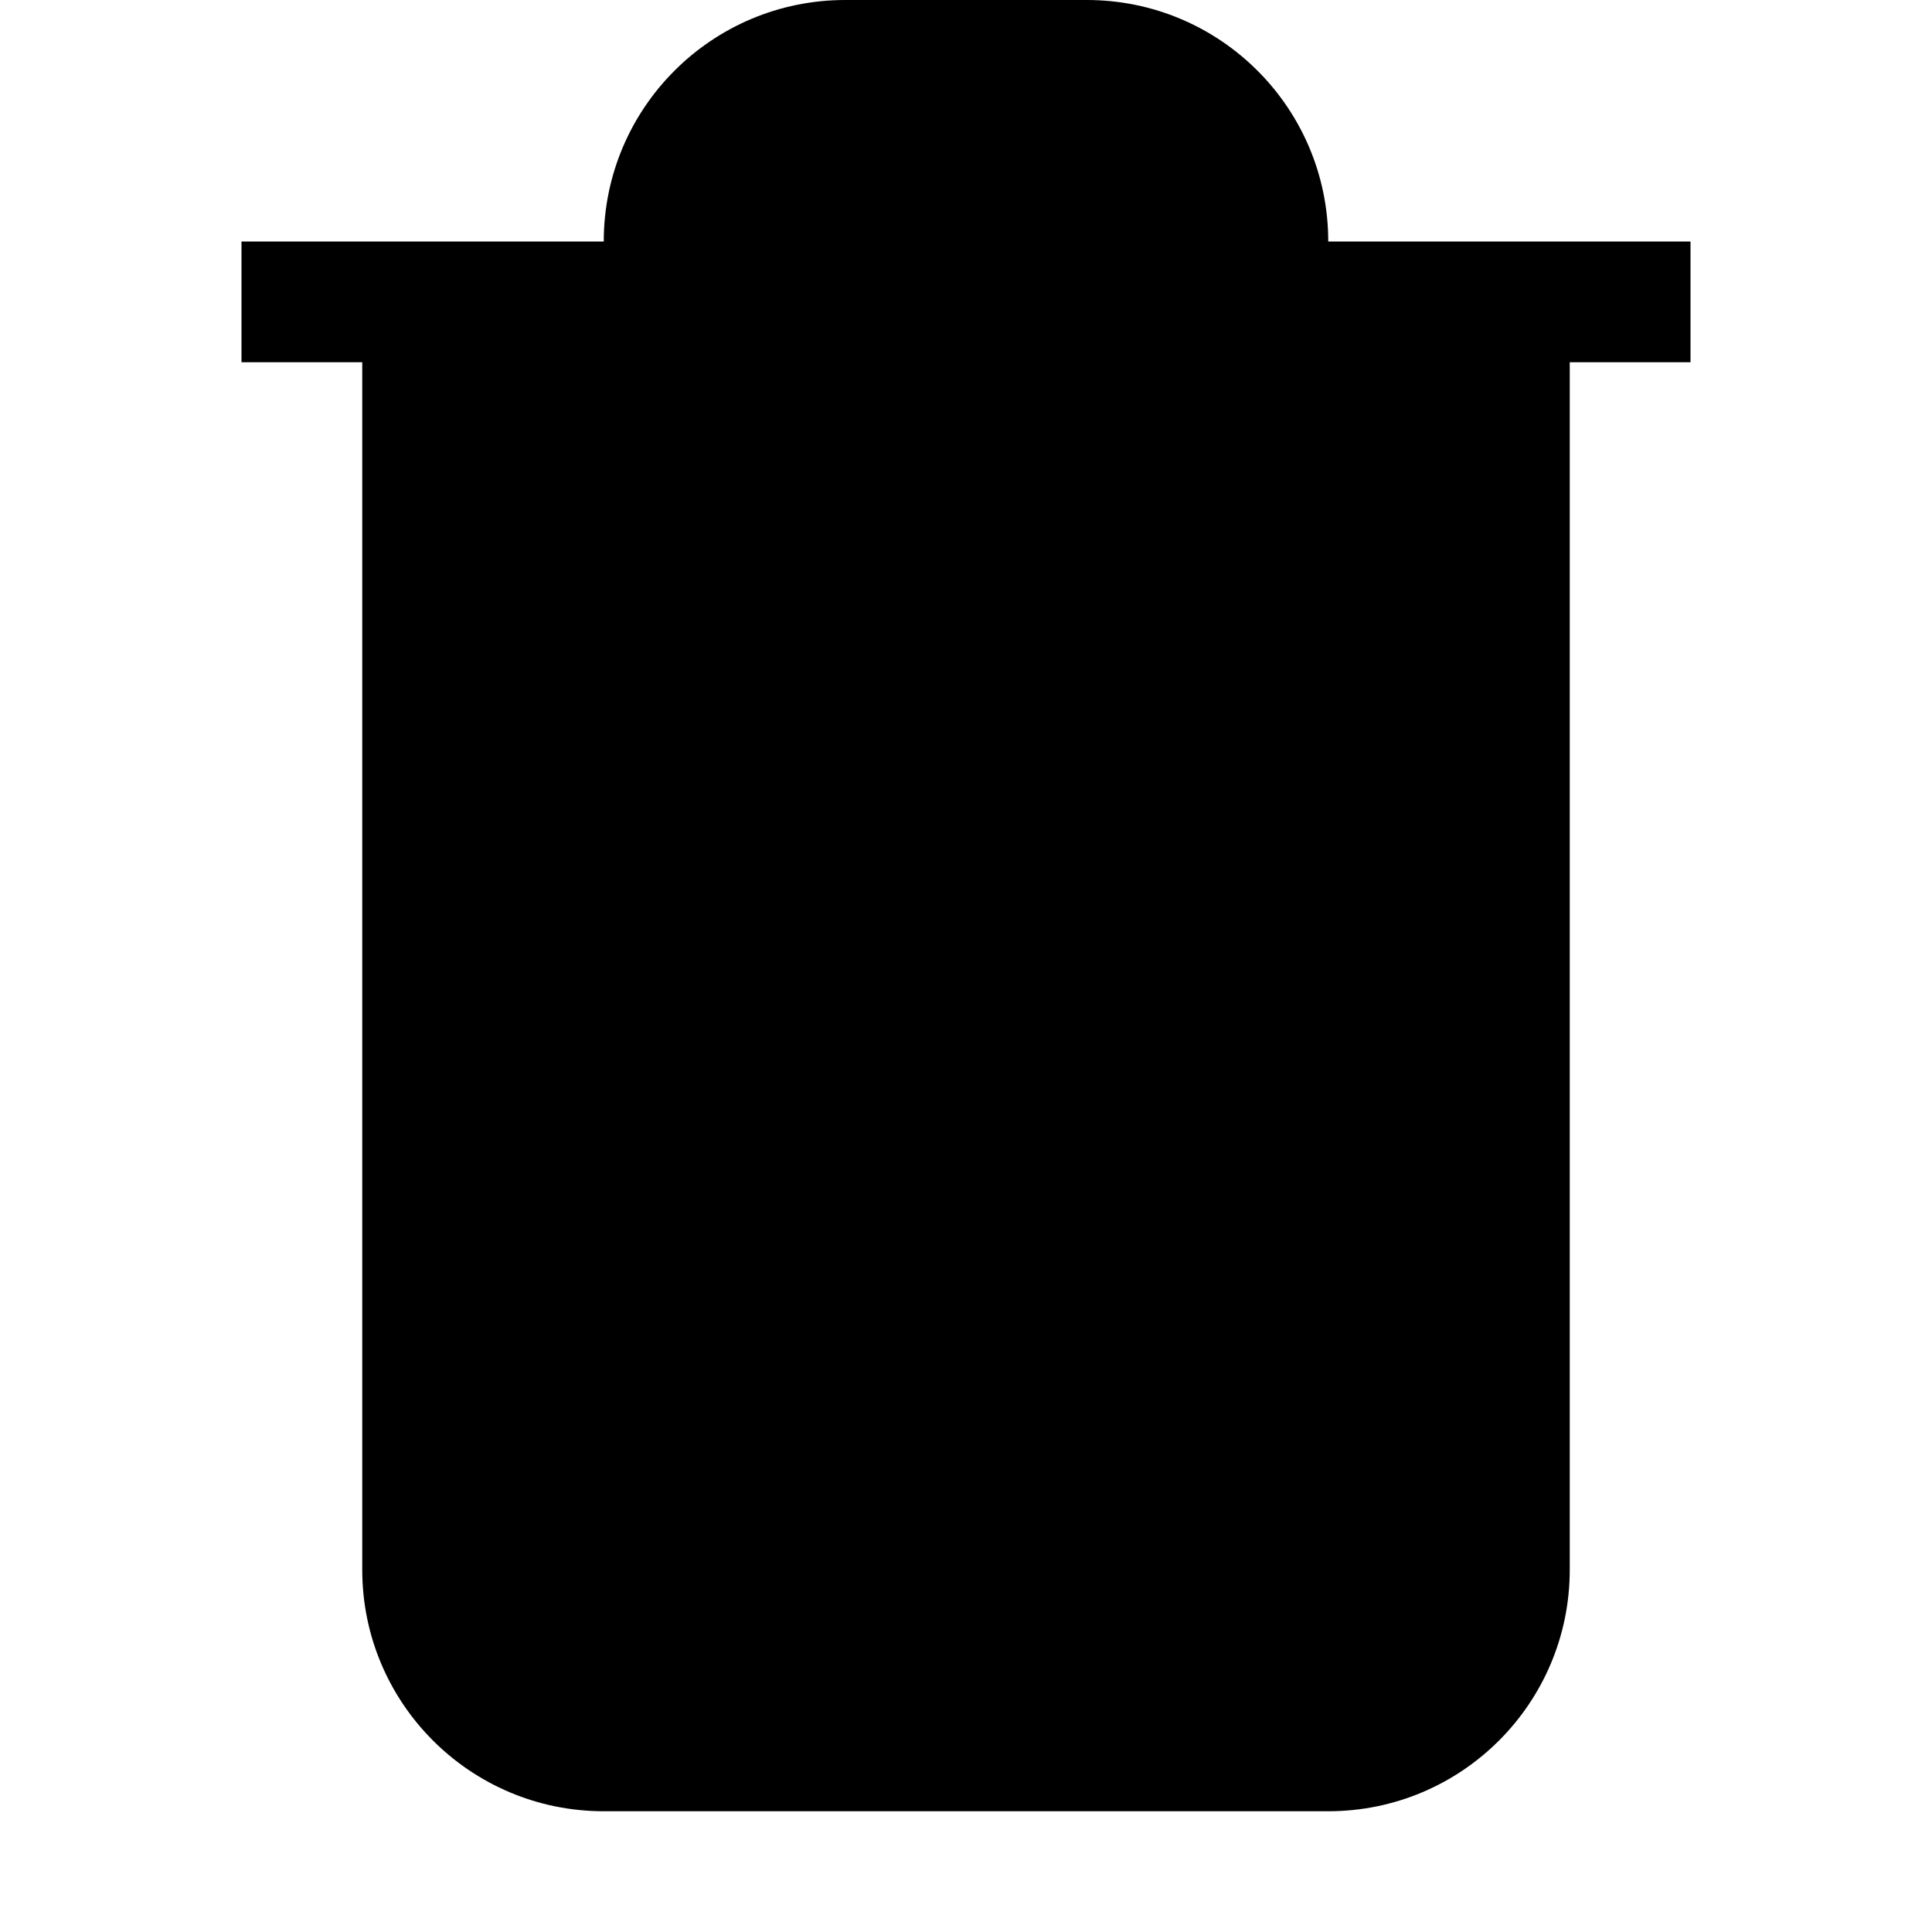
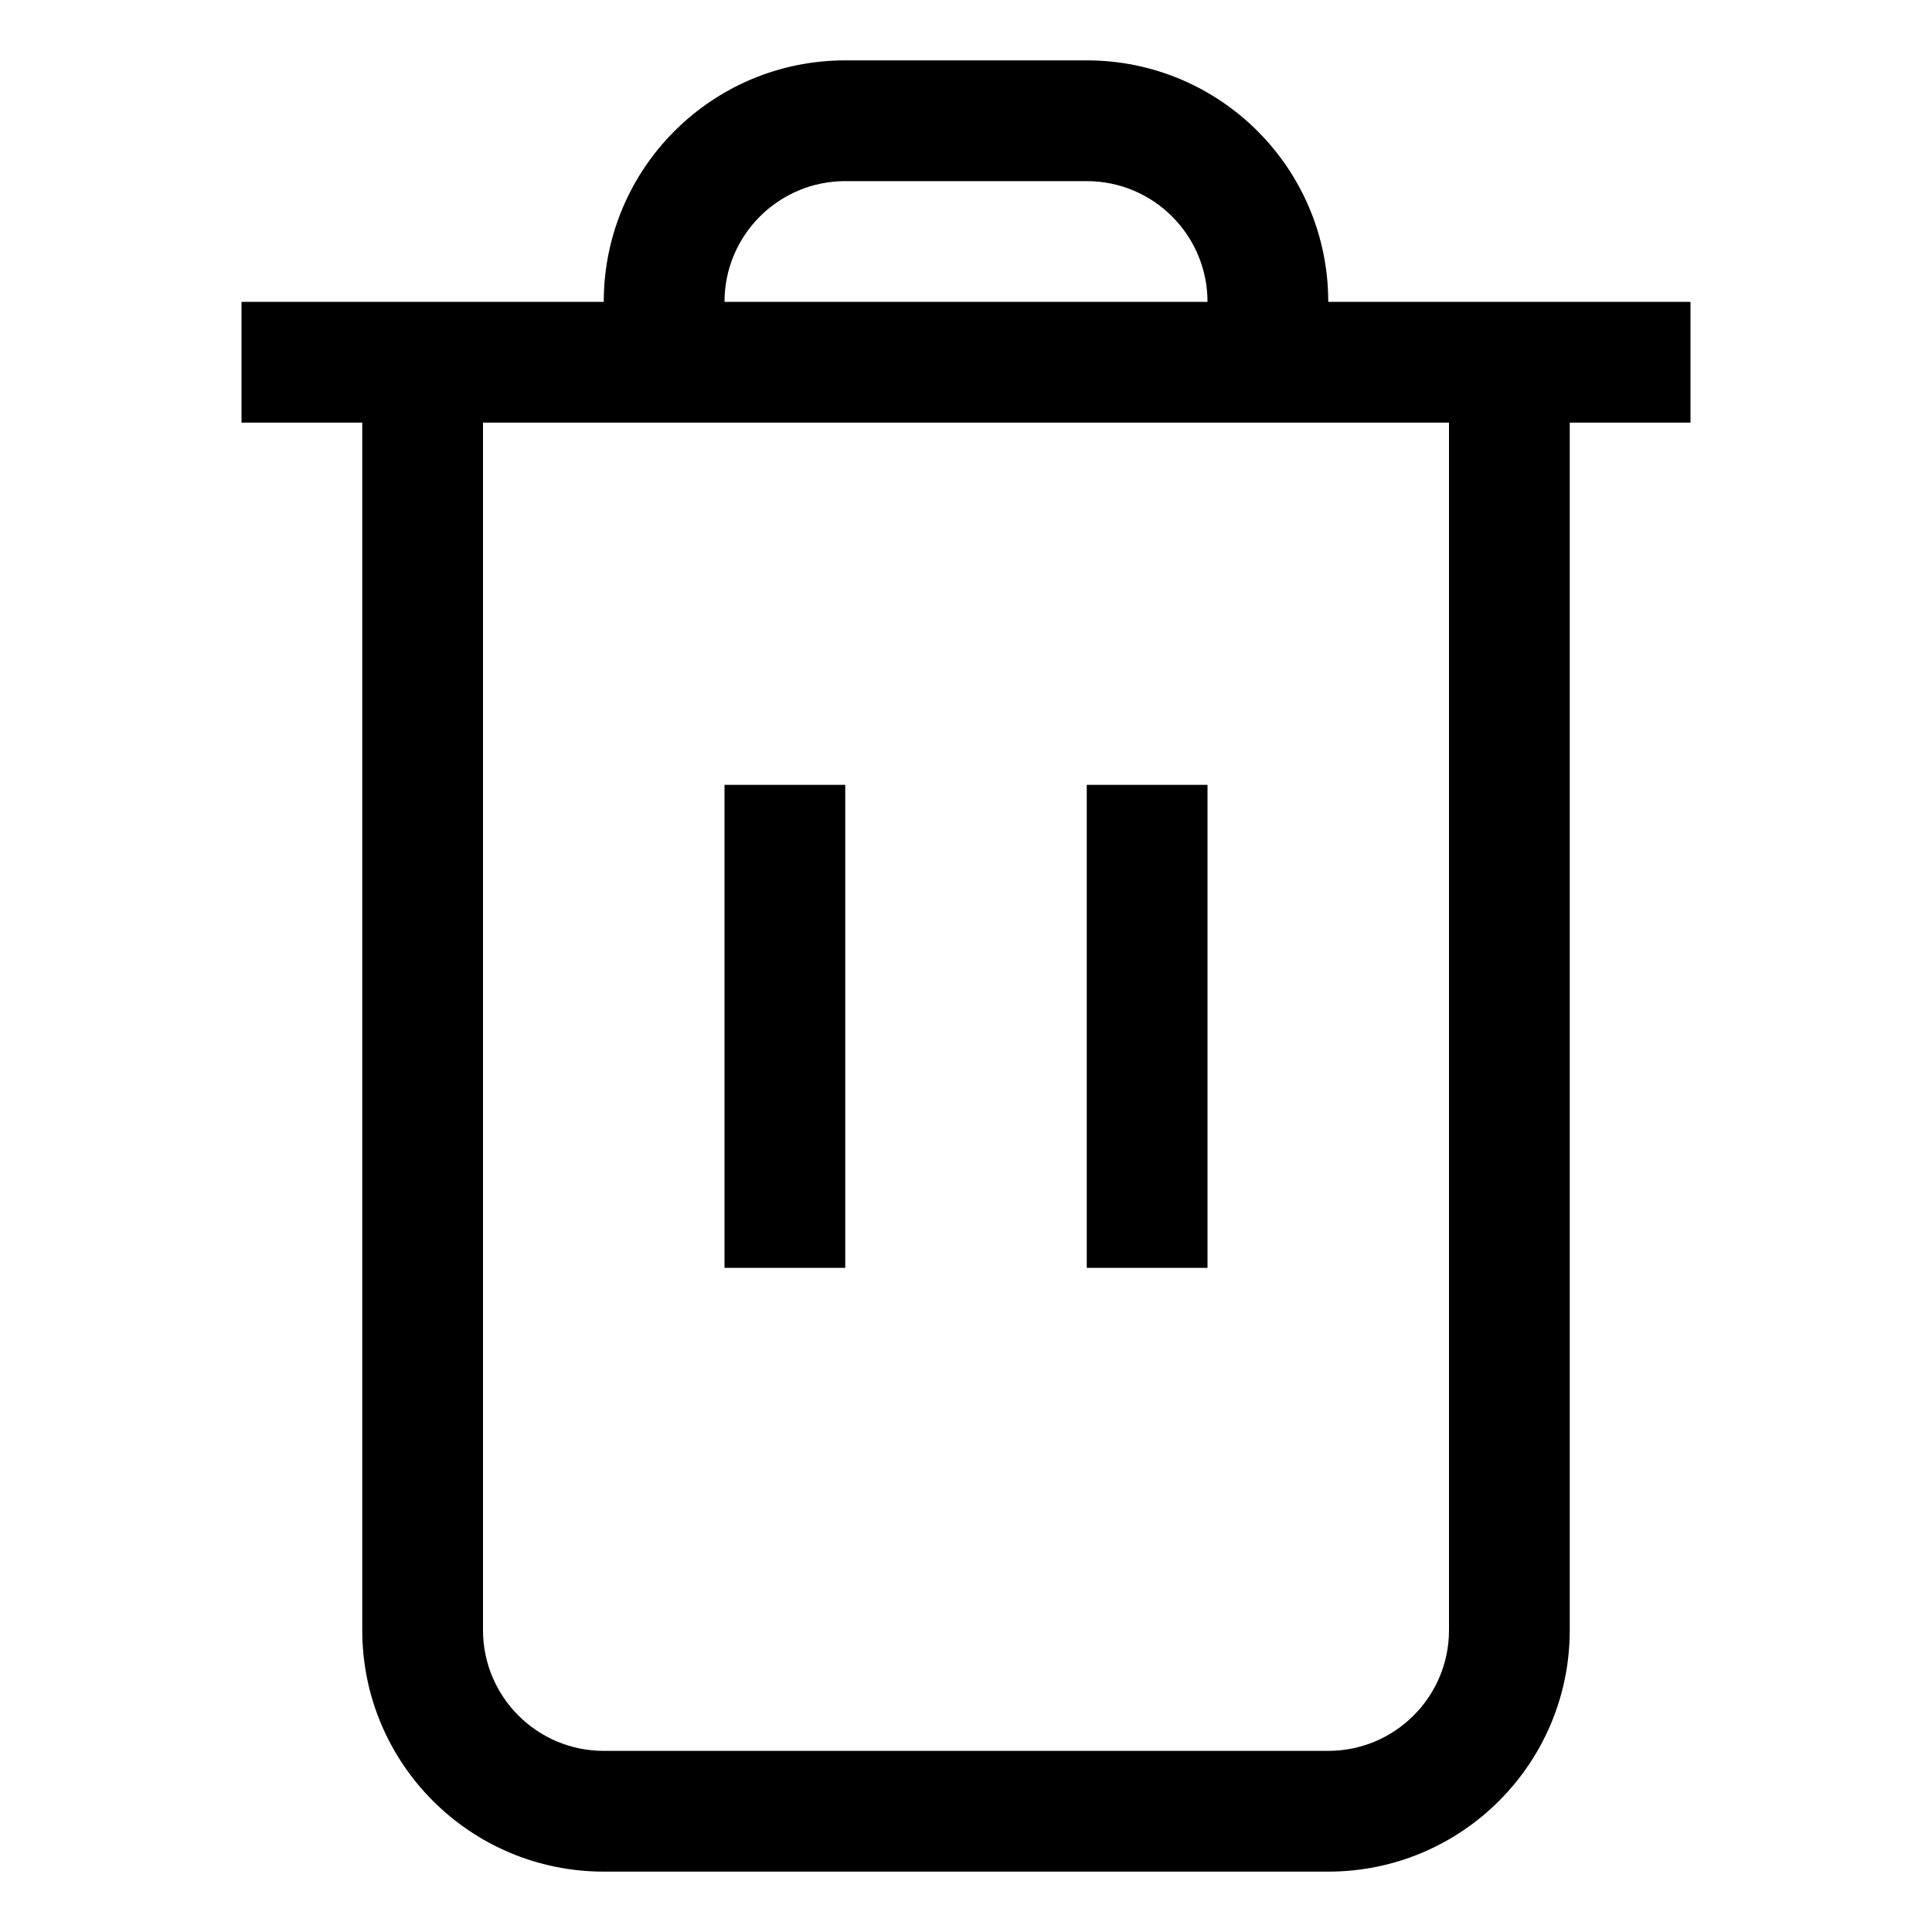
<svg xmlns="http://www.w3.org/2000/svg" width="16" height="16" viewBox="0 0 16 16" fill="none">
-   <path fillRule="evenodd" clipRule="evenodd" d="M7 1C6.448 1 6 1.448 6 2H10C10 1.448 9.552 1 9 1H7ZM11 2C11 0.895 10.105 0 9 0H7C5.895 0 5 0.895 5 2H3.5H2V3H3V13C3 14.105 3.895 15 5 15H11C12.105 15 13 14.105 13 13V3H14V2H12.5H11ZM12 3H10.5H5.5H4V13C4 13.552 4.448 14 5 14H11C11.552 14 12 13.552 12 13V3ZM6 10V6H7V10H6ZM9 10V6H10V10H9Z" fill="currentColor" />
+   <path fill-rule="evenodd" clip-rule="evenodd" d="M6 2.5C6 1.948 6.448 1.5 7 1.5H9C9.552 1.5 10 1.948 10 2.5H6ZM9 0.5C10.105 0.5 11 1.395 11 2.5H12.5H14V3.5H13V13.5C13 14.605 12.105 15.5 11 15.5H5C3.895 15.5 3 14.605 3 13.5V3.5H2V2.5H3.5H5C5 1.395 5.895 0.5 7 0.5H9ZM10.5 3.5H12V13.5C12 14.052 11.552 14.5 11 14.5H5C4.448 14.5 4 14.052 4 13.5V3.5H5.5H10.5ZM6 6.5V10.5H7V6.5H6ZM9 6.5V10.5H10V6.5H9Z" fill="currentColor" />
</svg>
